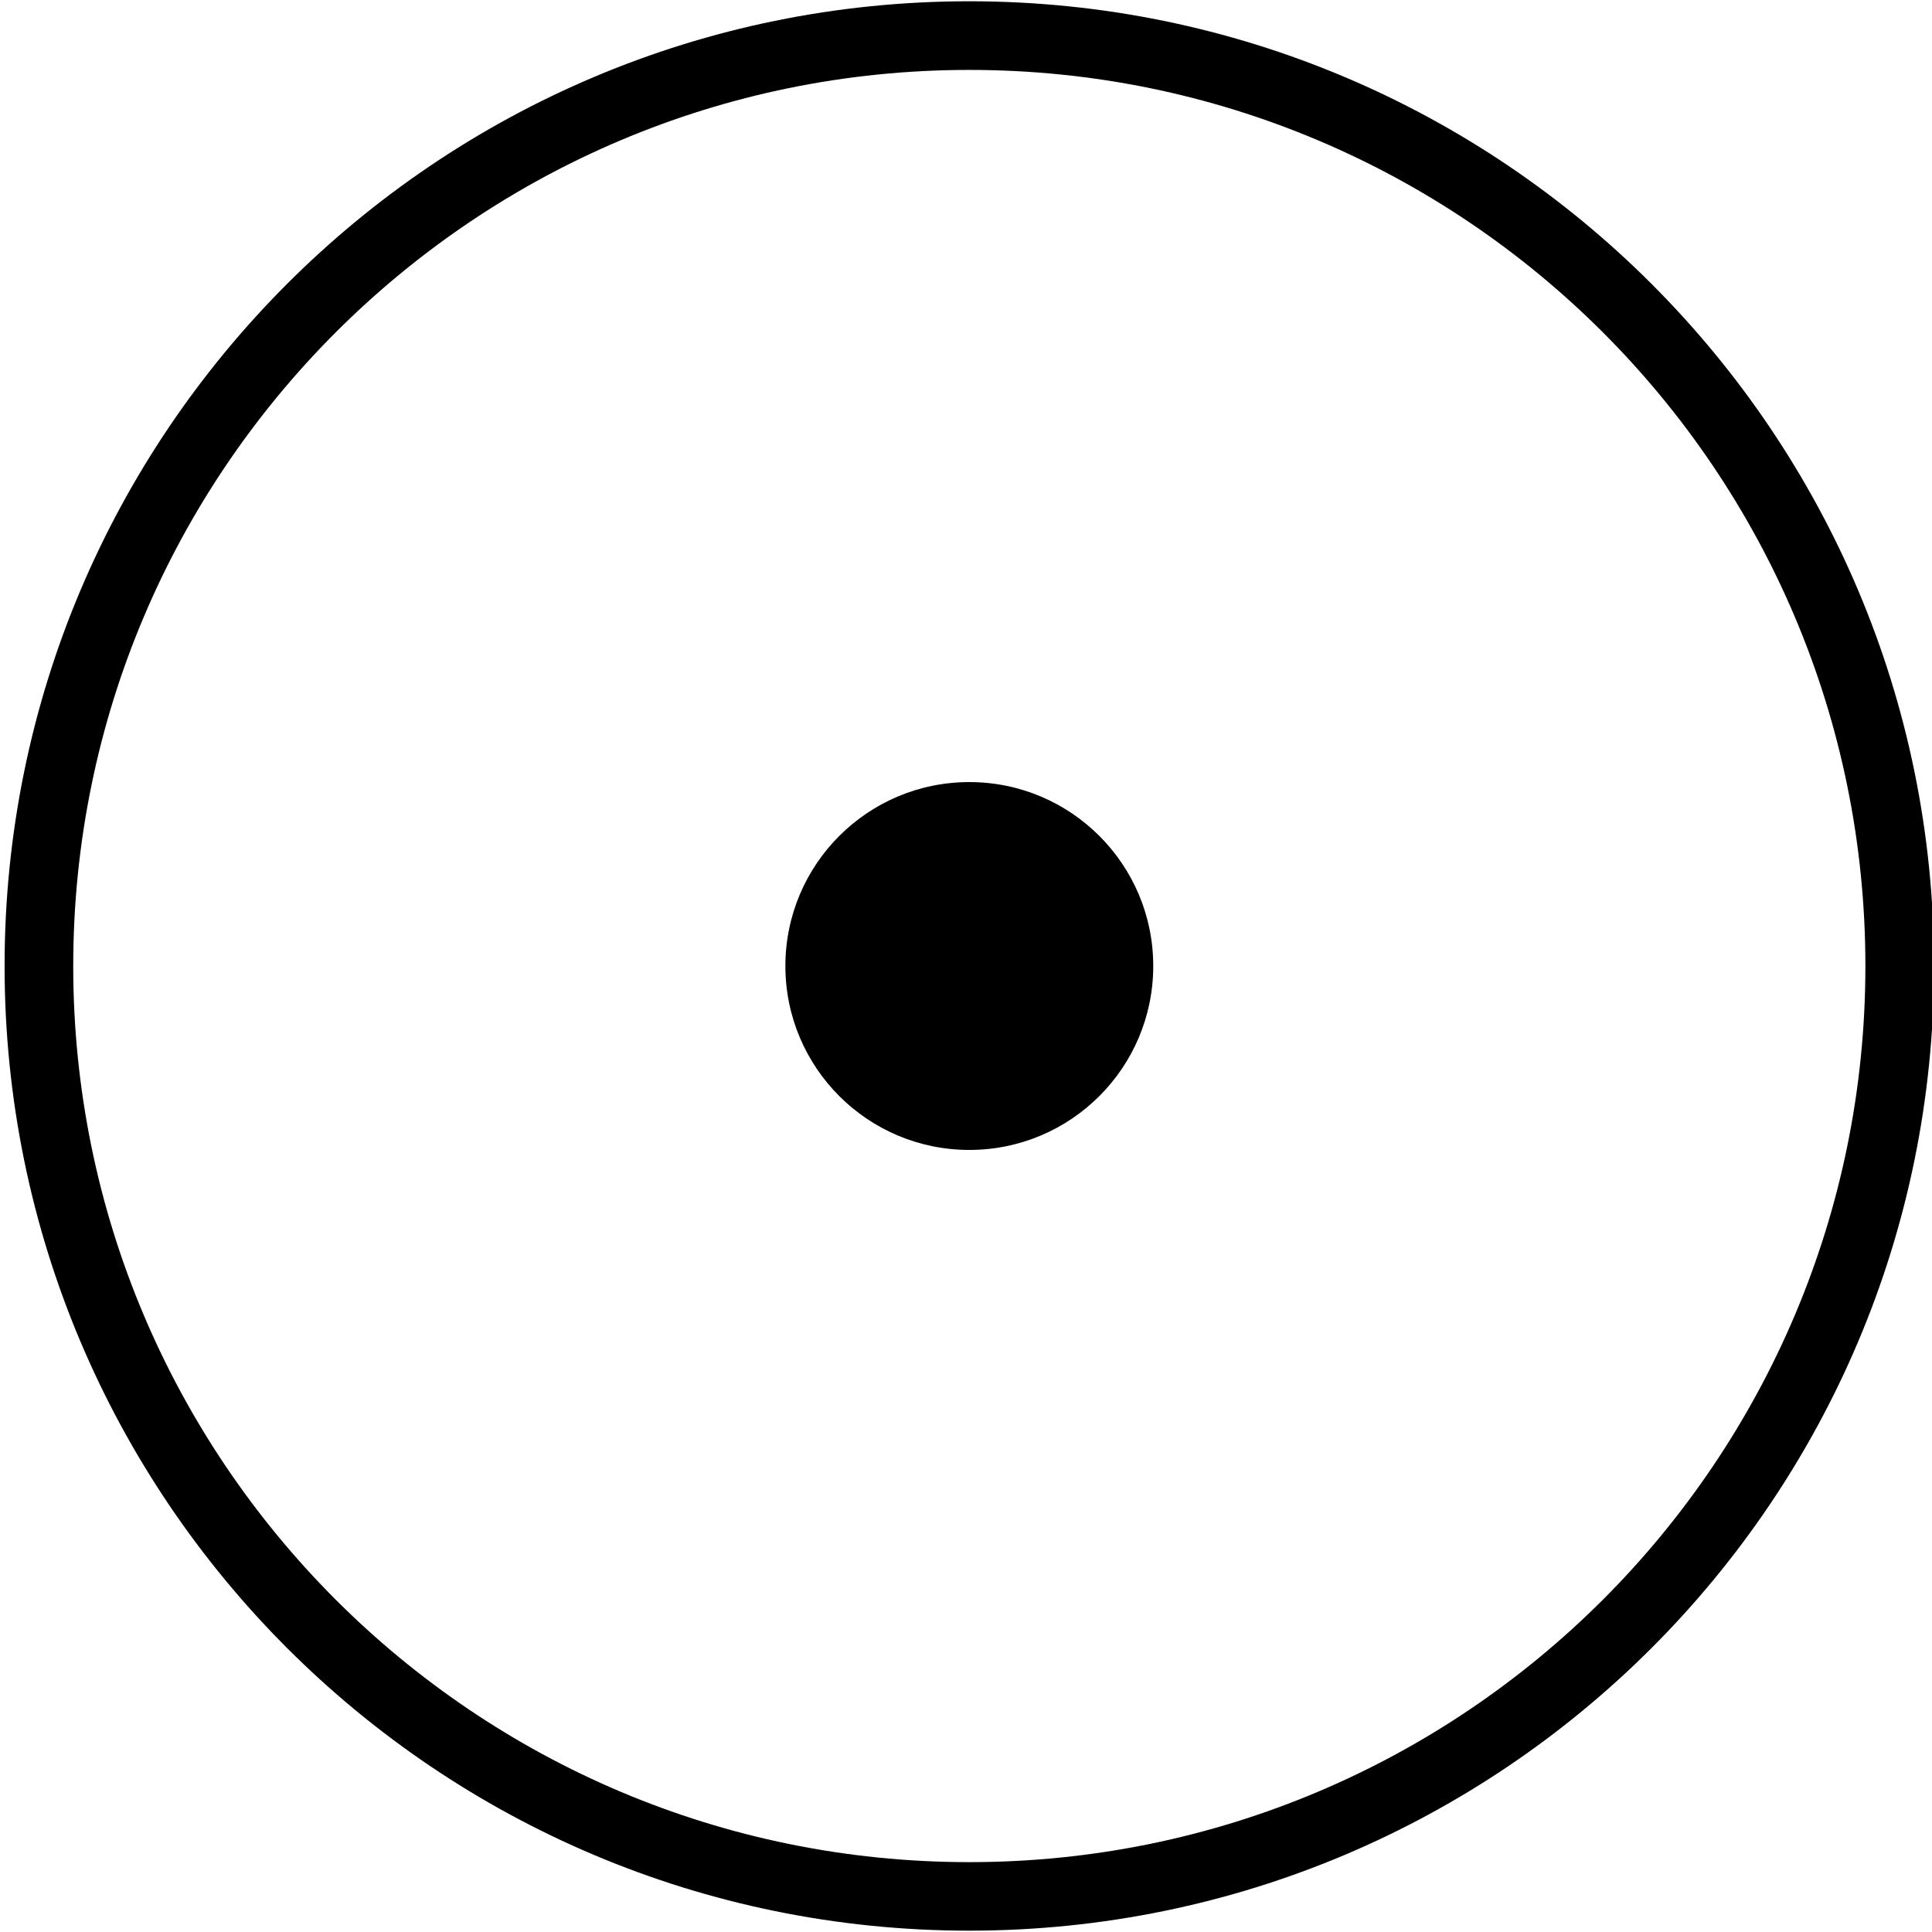
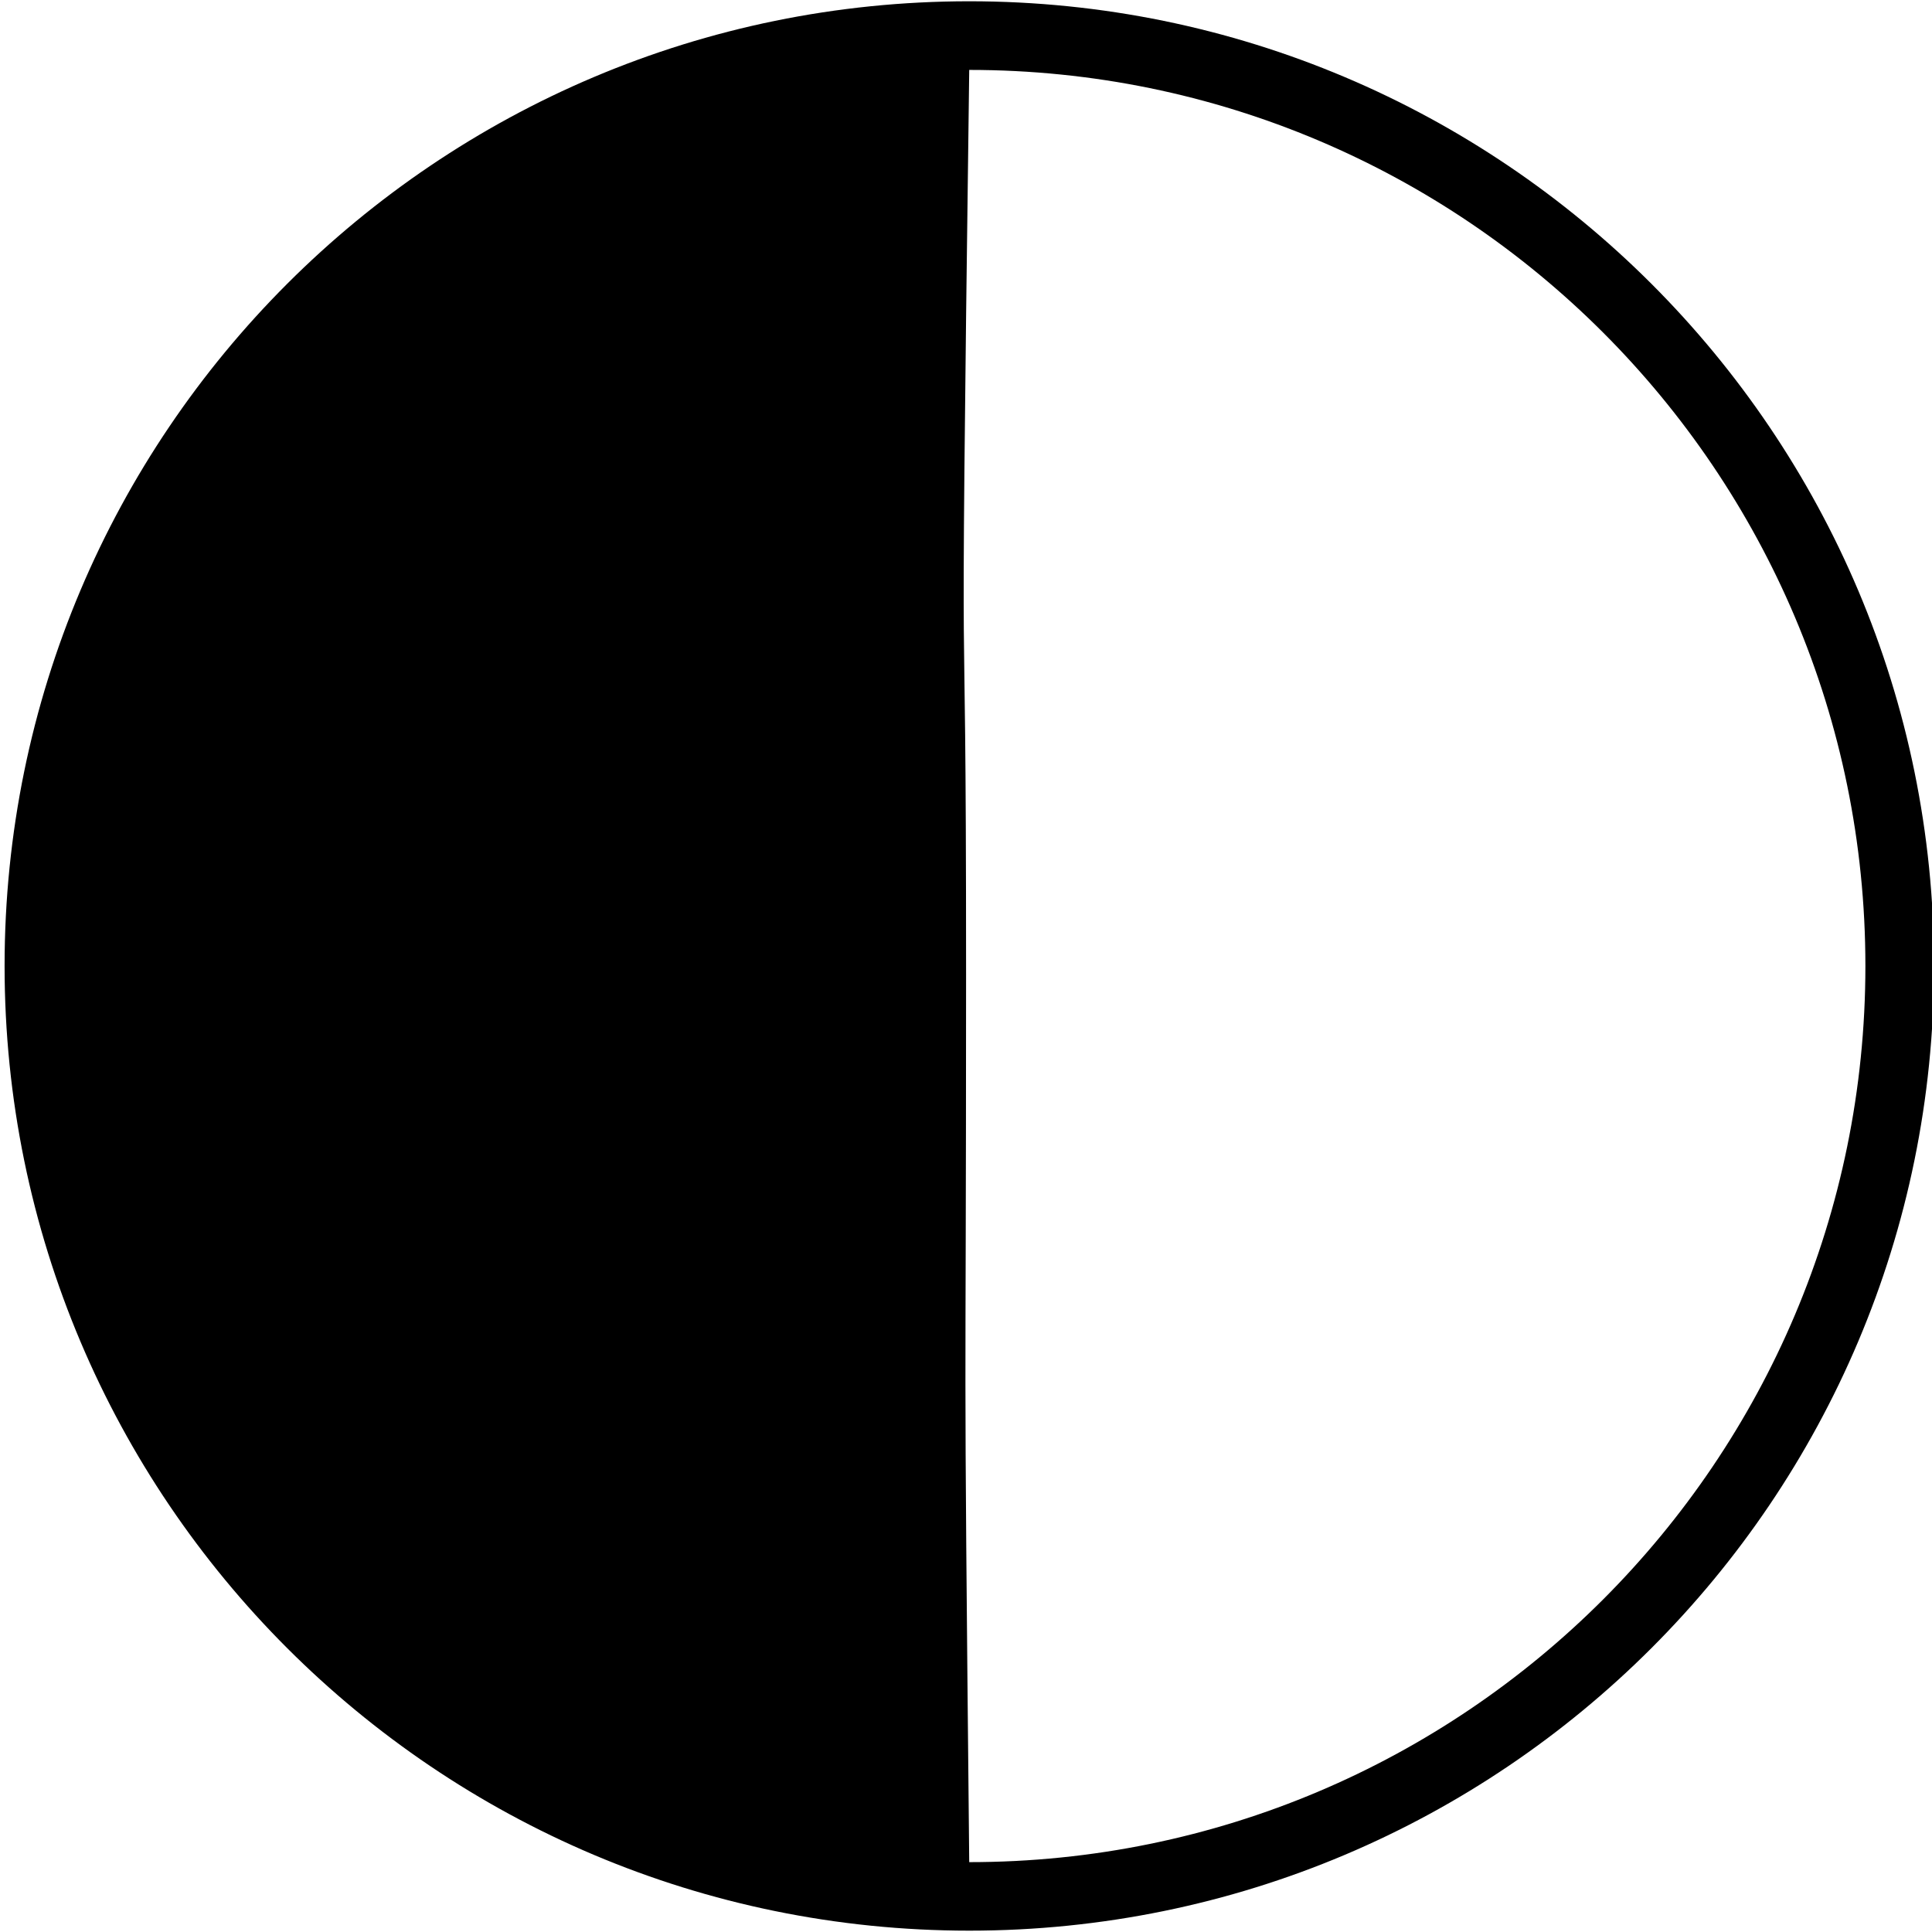
<svg xmlns="http://www.w3.org/2000/svg" id="svg8" version="1.1" viewBox="0 0 8.467 8.467" height="32" width="32">
  <defs id="defs2" />
  <g id="layer1" transform="matrix(0.4858741,0,0,0.4858741,-29.9988,-55.88172)">
-     <path style="stroke-width:1.017" d="M 16.055 0.021 A 15.979 15.979 0 0 0 0.076 16 A 15.979 15.979 0 0 0 16.055 31.979 A 15.979 15.979 0 0 0 32.035 16 A 15.979 15.979 0 0 0 16.055 0.021 z M 16.055 1.158 A 14.843 14.843 0 0 1 30.898 16 A 14.843 14.843 0 0 1 16.055 30.844 A 14.843 14.843 0 0 1 1.213 16 A 14.843 14.843 0 0 1 16.055 1.158 z " transform="matrix(0.5445513,0,0,0.5445513,61.74192,115.0128)" id="path3713" />
-     <circle style="fill:#000000;stroke-width:0.545" id="path9" cx="70.485" cy="123.726" r="1.659" />
+     <path style="stroke-width:1.017" d="M 16.055,0.021 C 7.23,0.022 0.076,7.175 0.076,16 0.076,24.825 7.23,31.978 16.055,31.979 24.88,31.979 32.035,24.825 32.035,16 32.035,7.175 24.88,0.021 16.055,0.021 Z m 0,1.137 C 24.252,1.158 30.898,7.803 30.898,16 c 3.84e-4,8.198 -6.646,14.844 -14.844,14.844 -0.097,-9.737 -0.053,-6.498 -0.052,-14.695 6.94e-4,-8.197 -0.118,-2.058 0.052,-14.99 z" transform="matrix(0.5445513,0,0,0.5445513,61.74192,115.0128)" id="path3713" />
  </g>
</svg>
